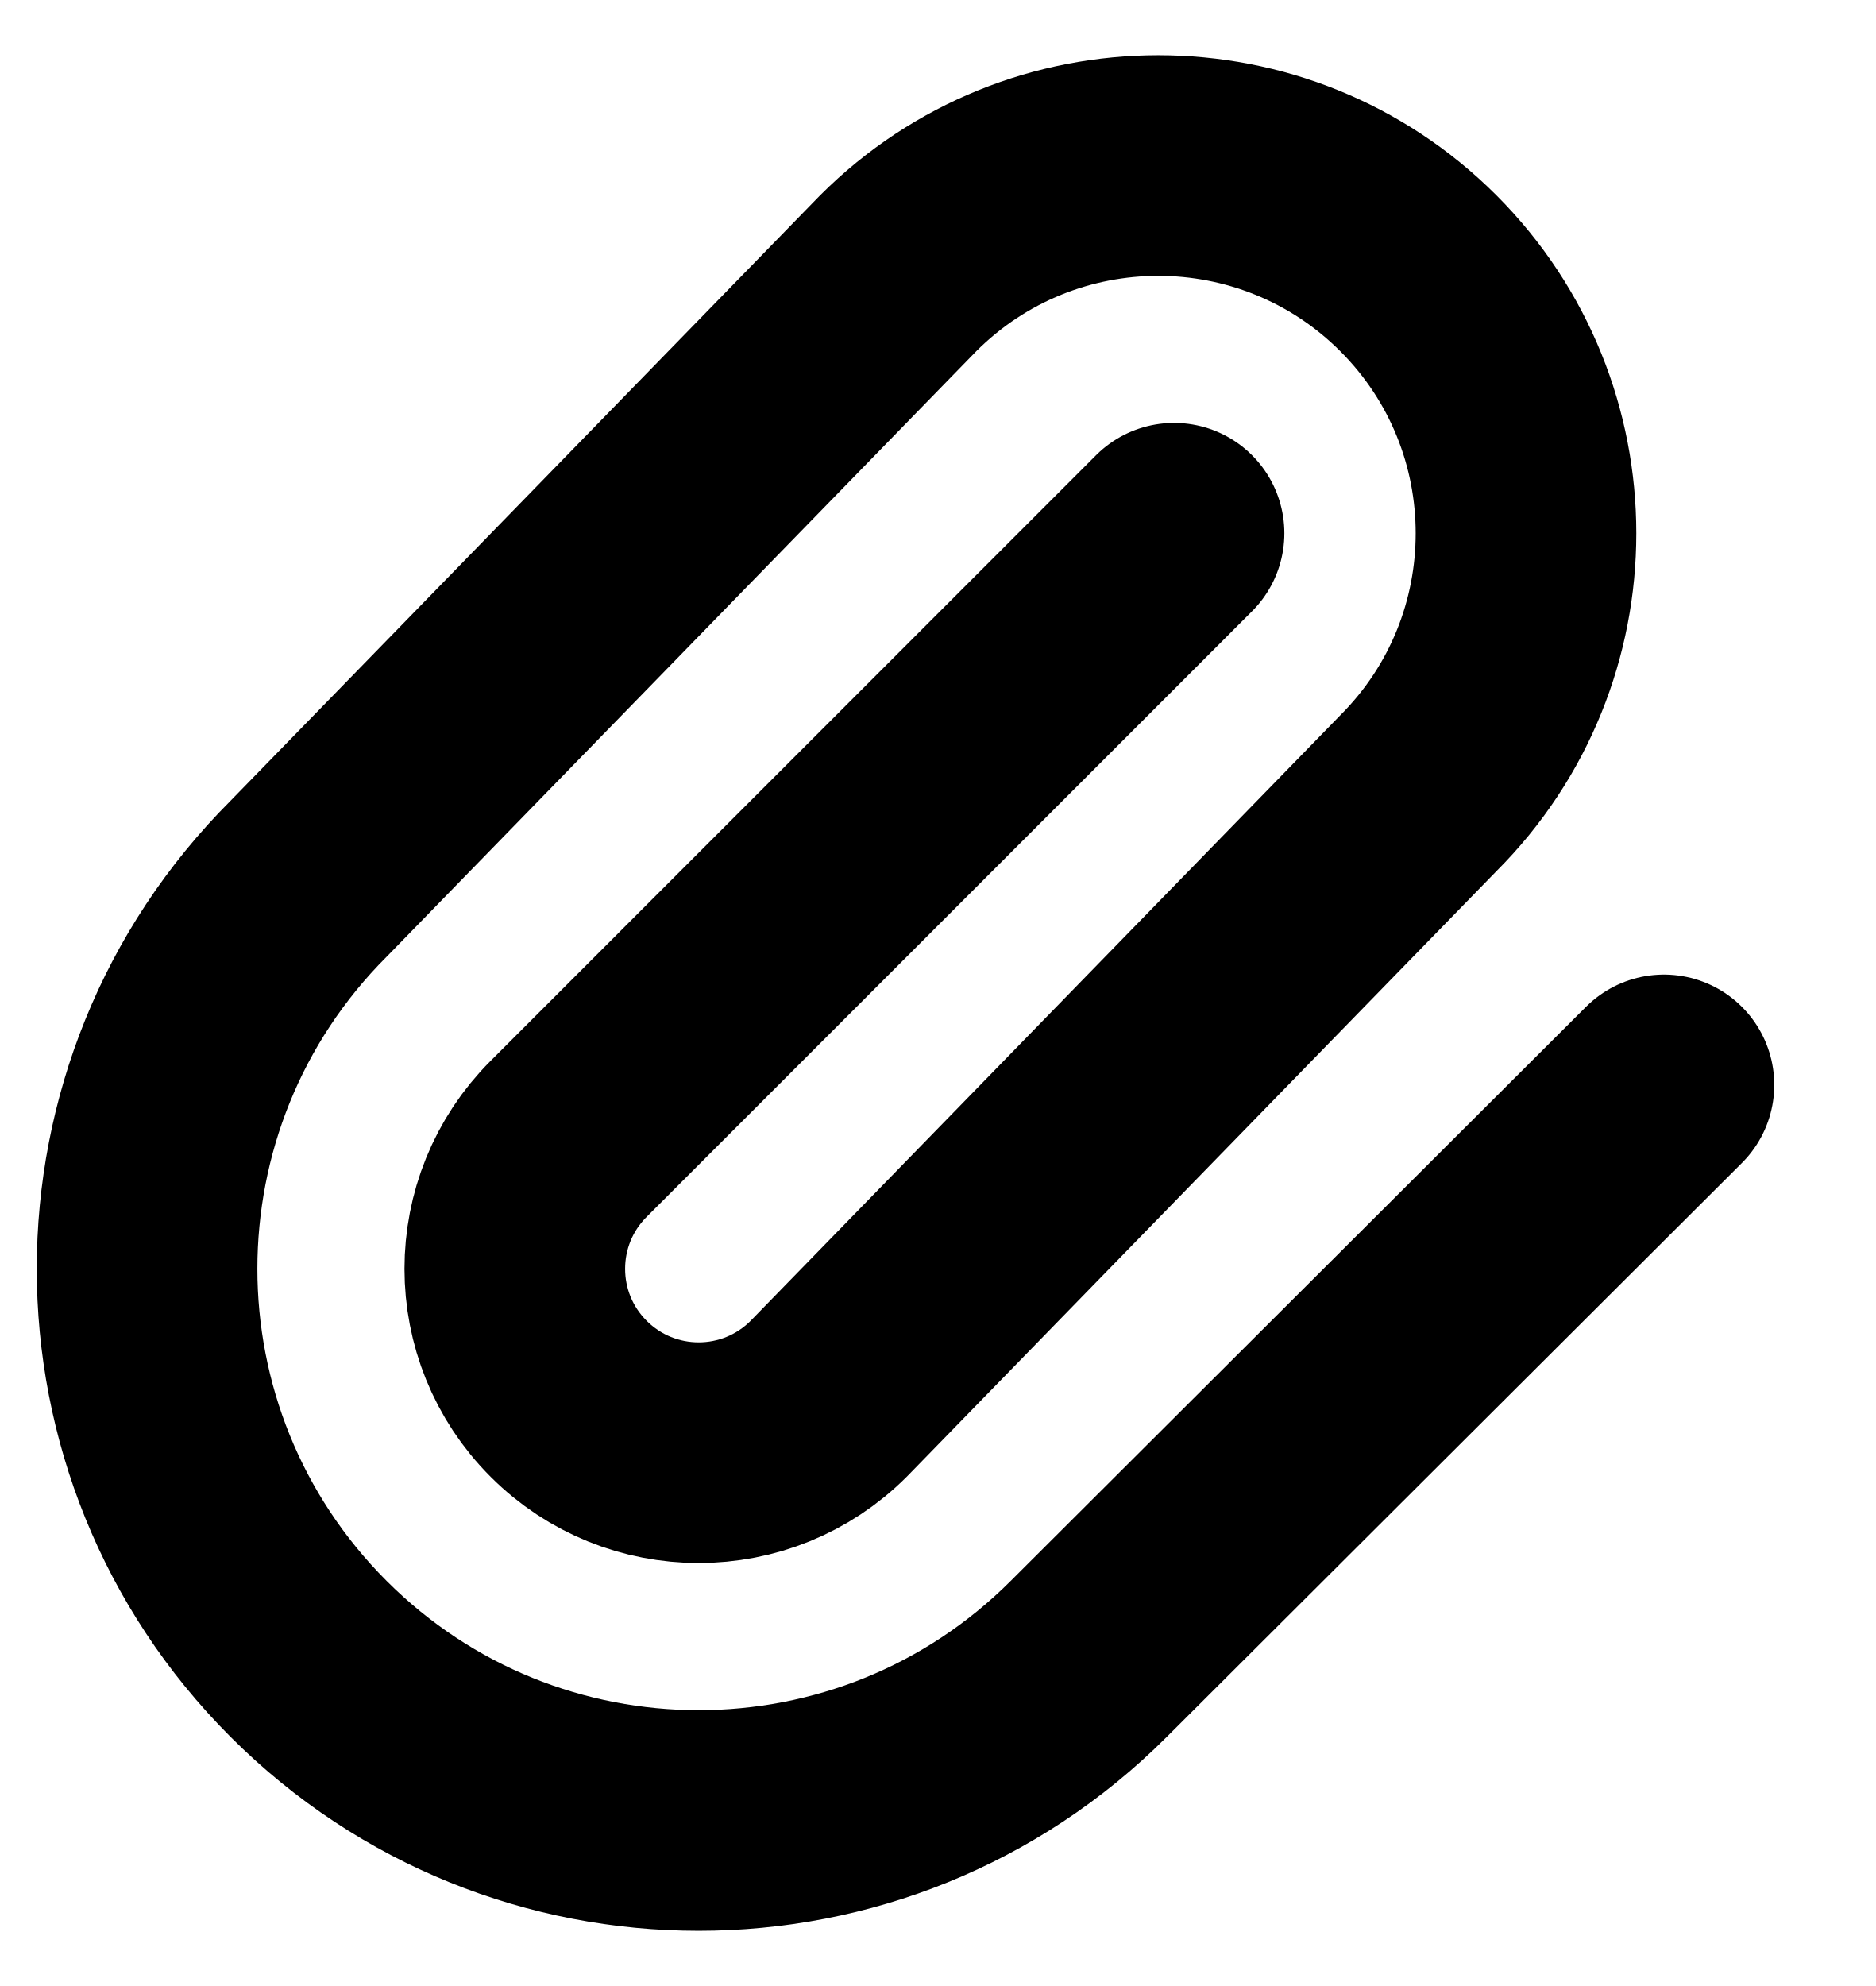
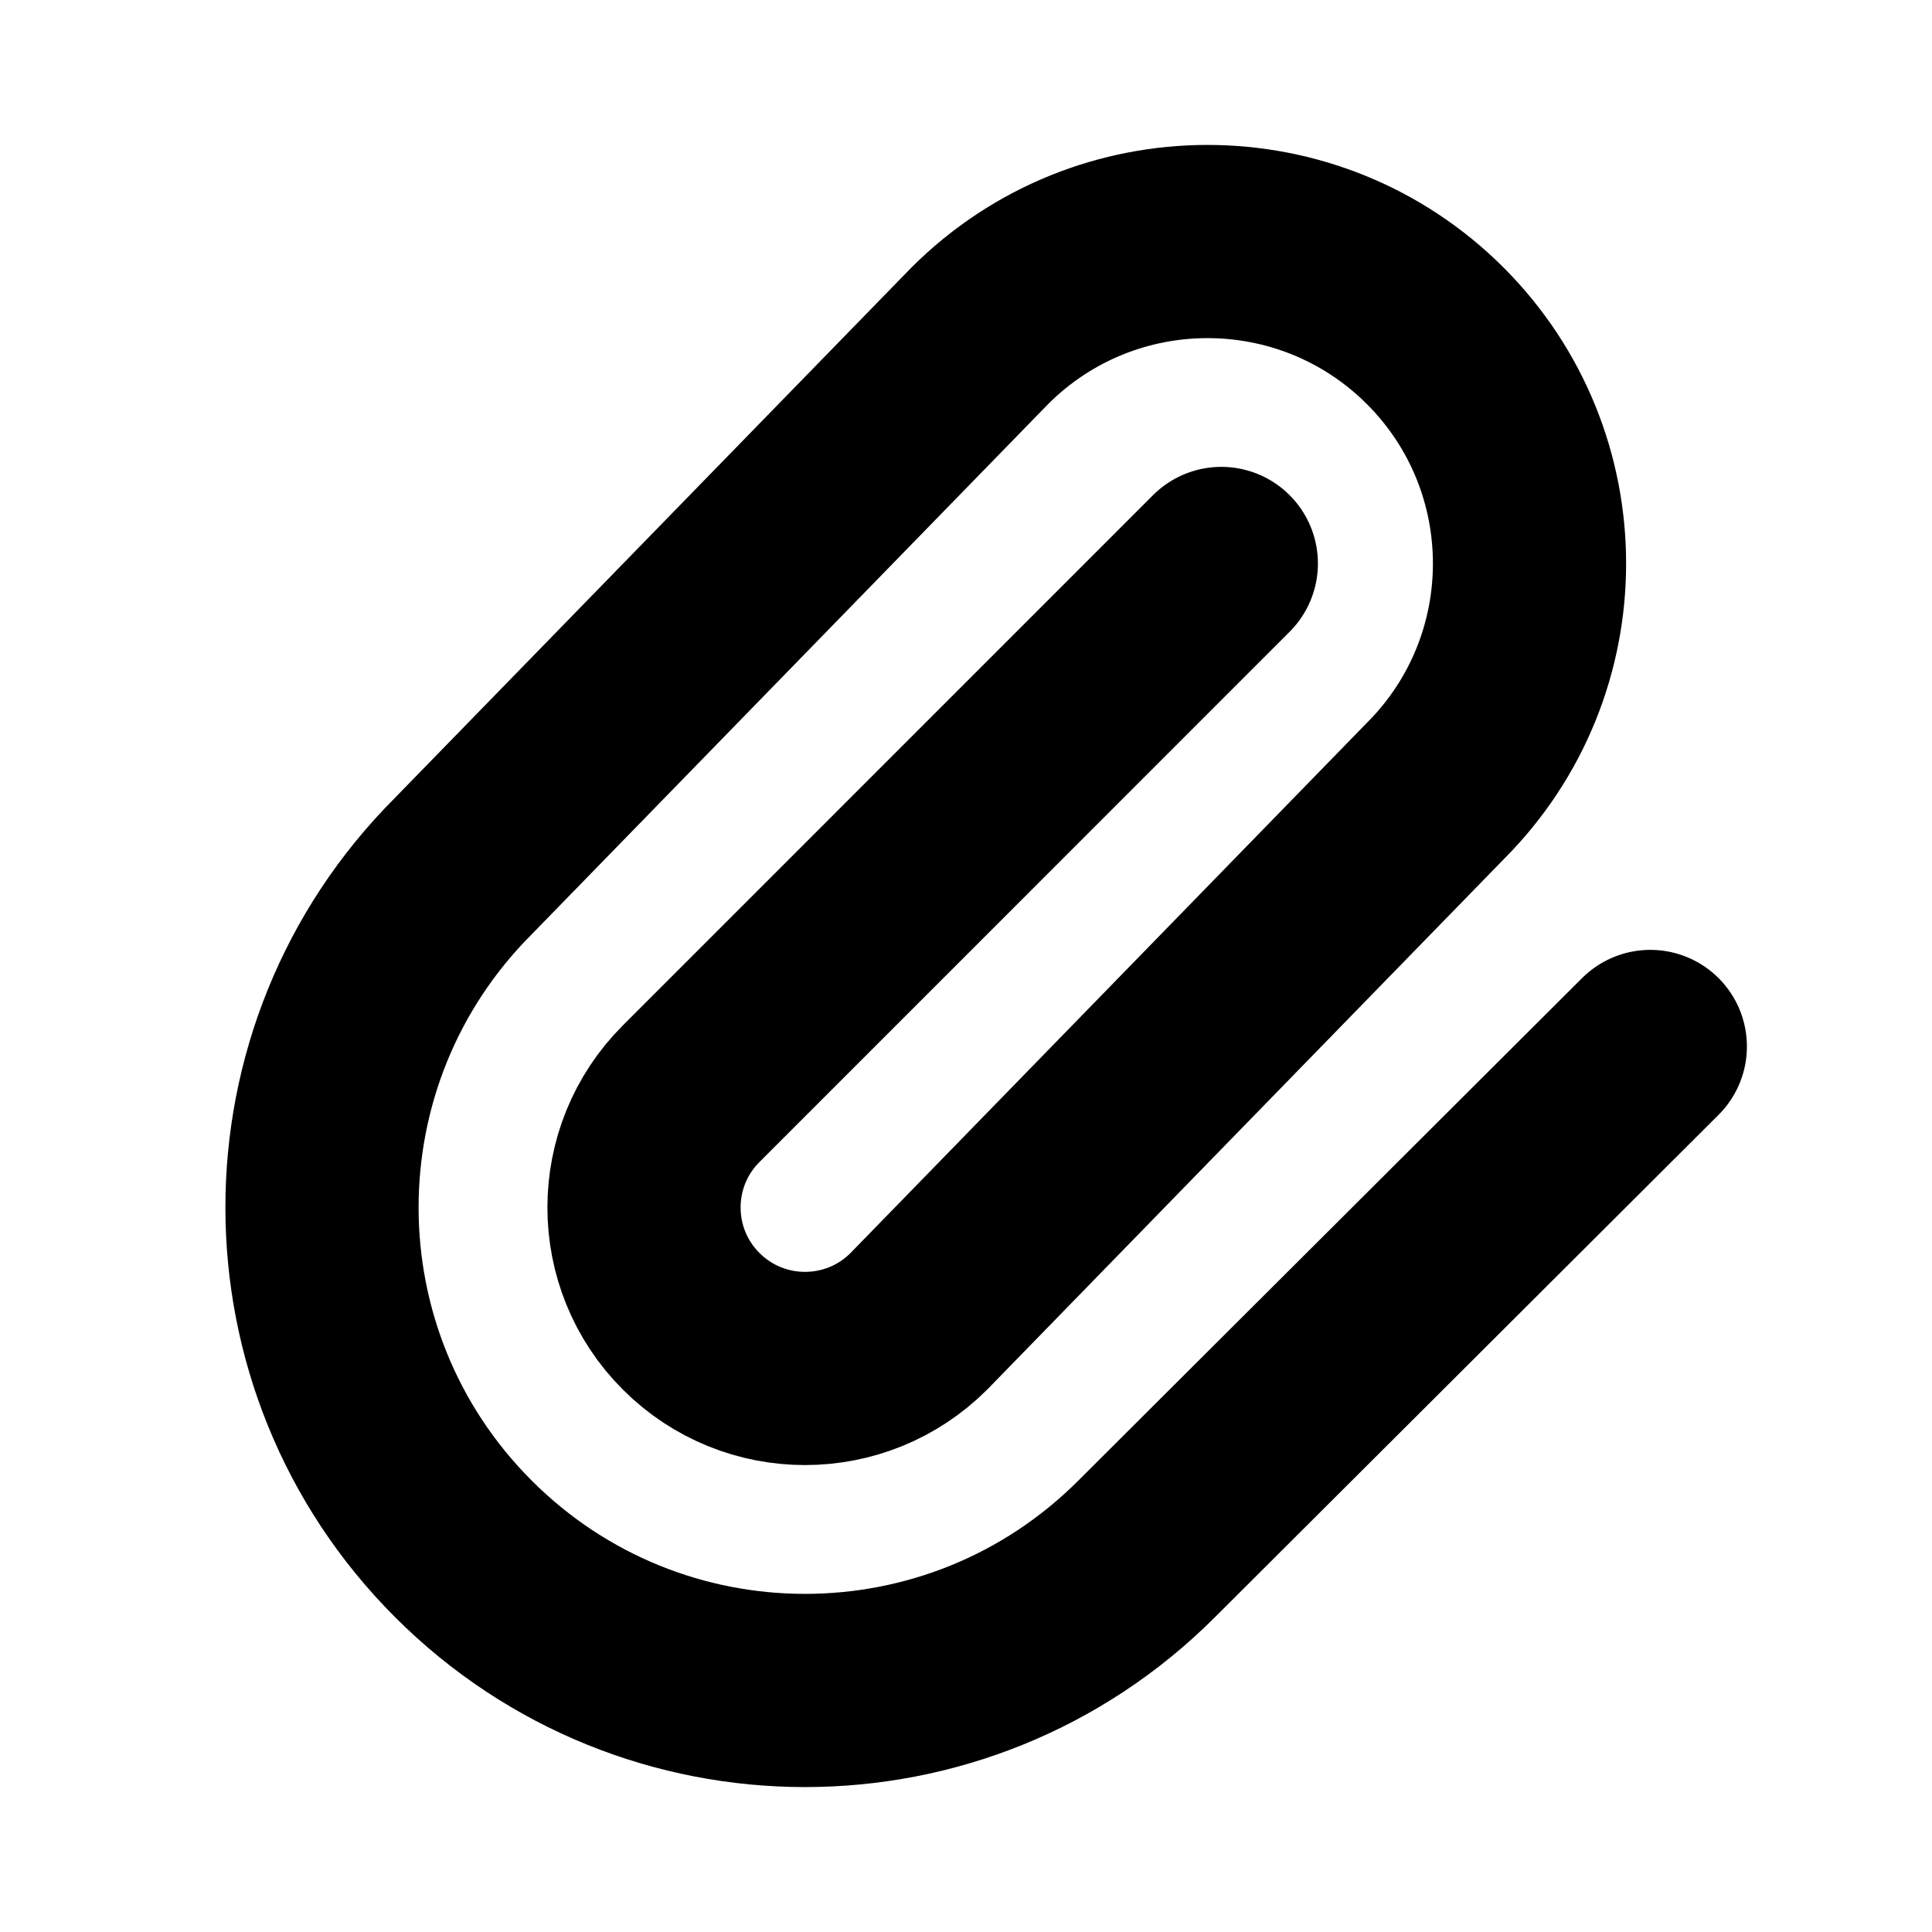
- <svg xmlns="http://www.w3.org/2000/svg" width="17" height="18" viewBox="0 0 17 18" class="w-6 h-6" fill="none">
-   <path d="M10.643 4.833L5.155 10.322C4.504 10.972 4.504 12.028 5.155 12.678C5.806 13.329 6.861 13.329 7.512 12.678L12.857 7.19C14.159 5.889 14.159 3.778 12.857 2.476C11.555 1.175 9.445 1.175 8.143 2.476L2.798 7.964C0.845 9.917 0.845 13.083 2.798 15.036C4.751 16.988 7.916 16.988 9.869 15.036L15.084 9.833" stroke="currentColor" stroke-width="2" stroke-linecap="round" stroke-linejoin="round" />
+ <svg xmlns="http://www.w3.org/2000/svg" width="20" height="20" viewBox="0 0 20 20" fill="none">
+   <path d="M12.643 5.833L7.155 11.322C6.504 11.972 6.504 13.028 7.155 13.678C7.806 14.329 8.861 14.329 9.512 13.678L14.857 8.19C16.159 6.889 16.159 4.778 14.857 3.476C13.555 2.175 11.445 2.175 10.143 3.476L4.798 8.964C2.845 10.917 2.845 14.083 4.798 16.035C6.751 17.988 9.916 17.988 11.869 16.035L17.084 10.833" stroke="currentColor" stroke-width="2" stroke-linecap="round" stroke-linejoin="round" />
</svg>
